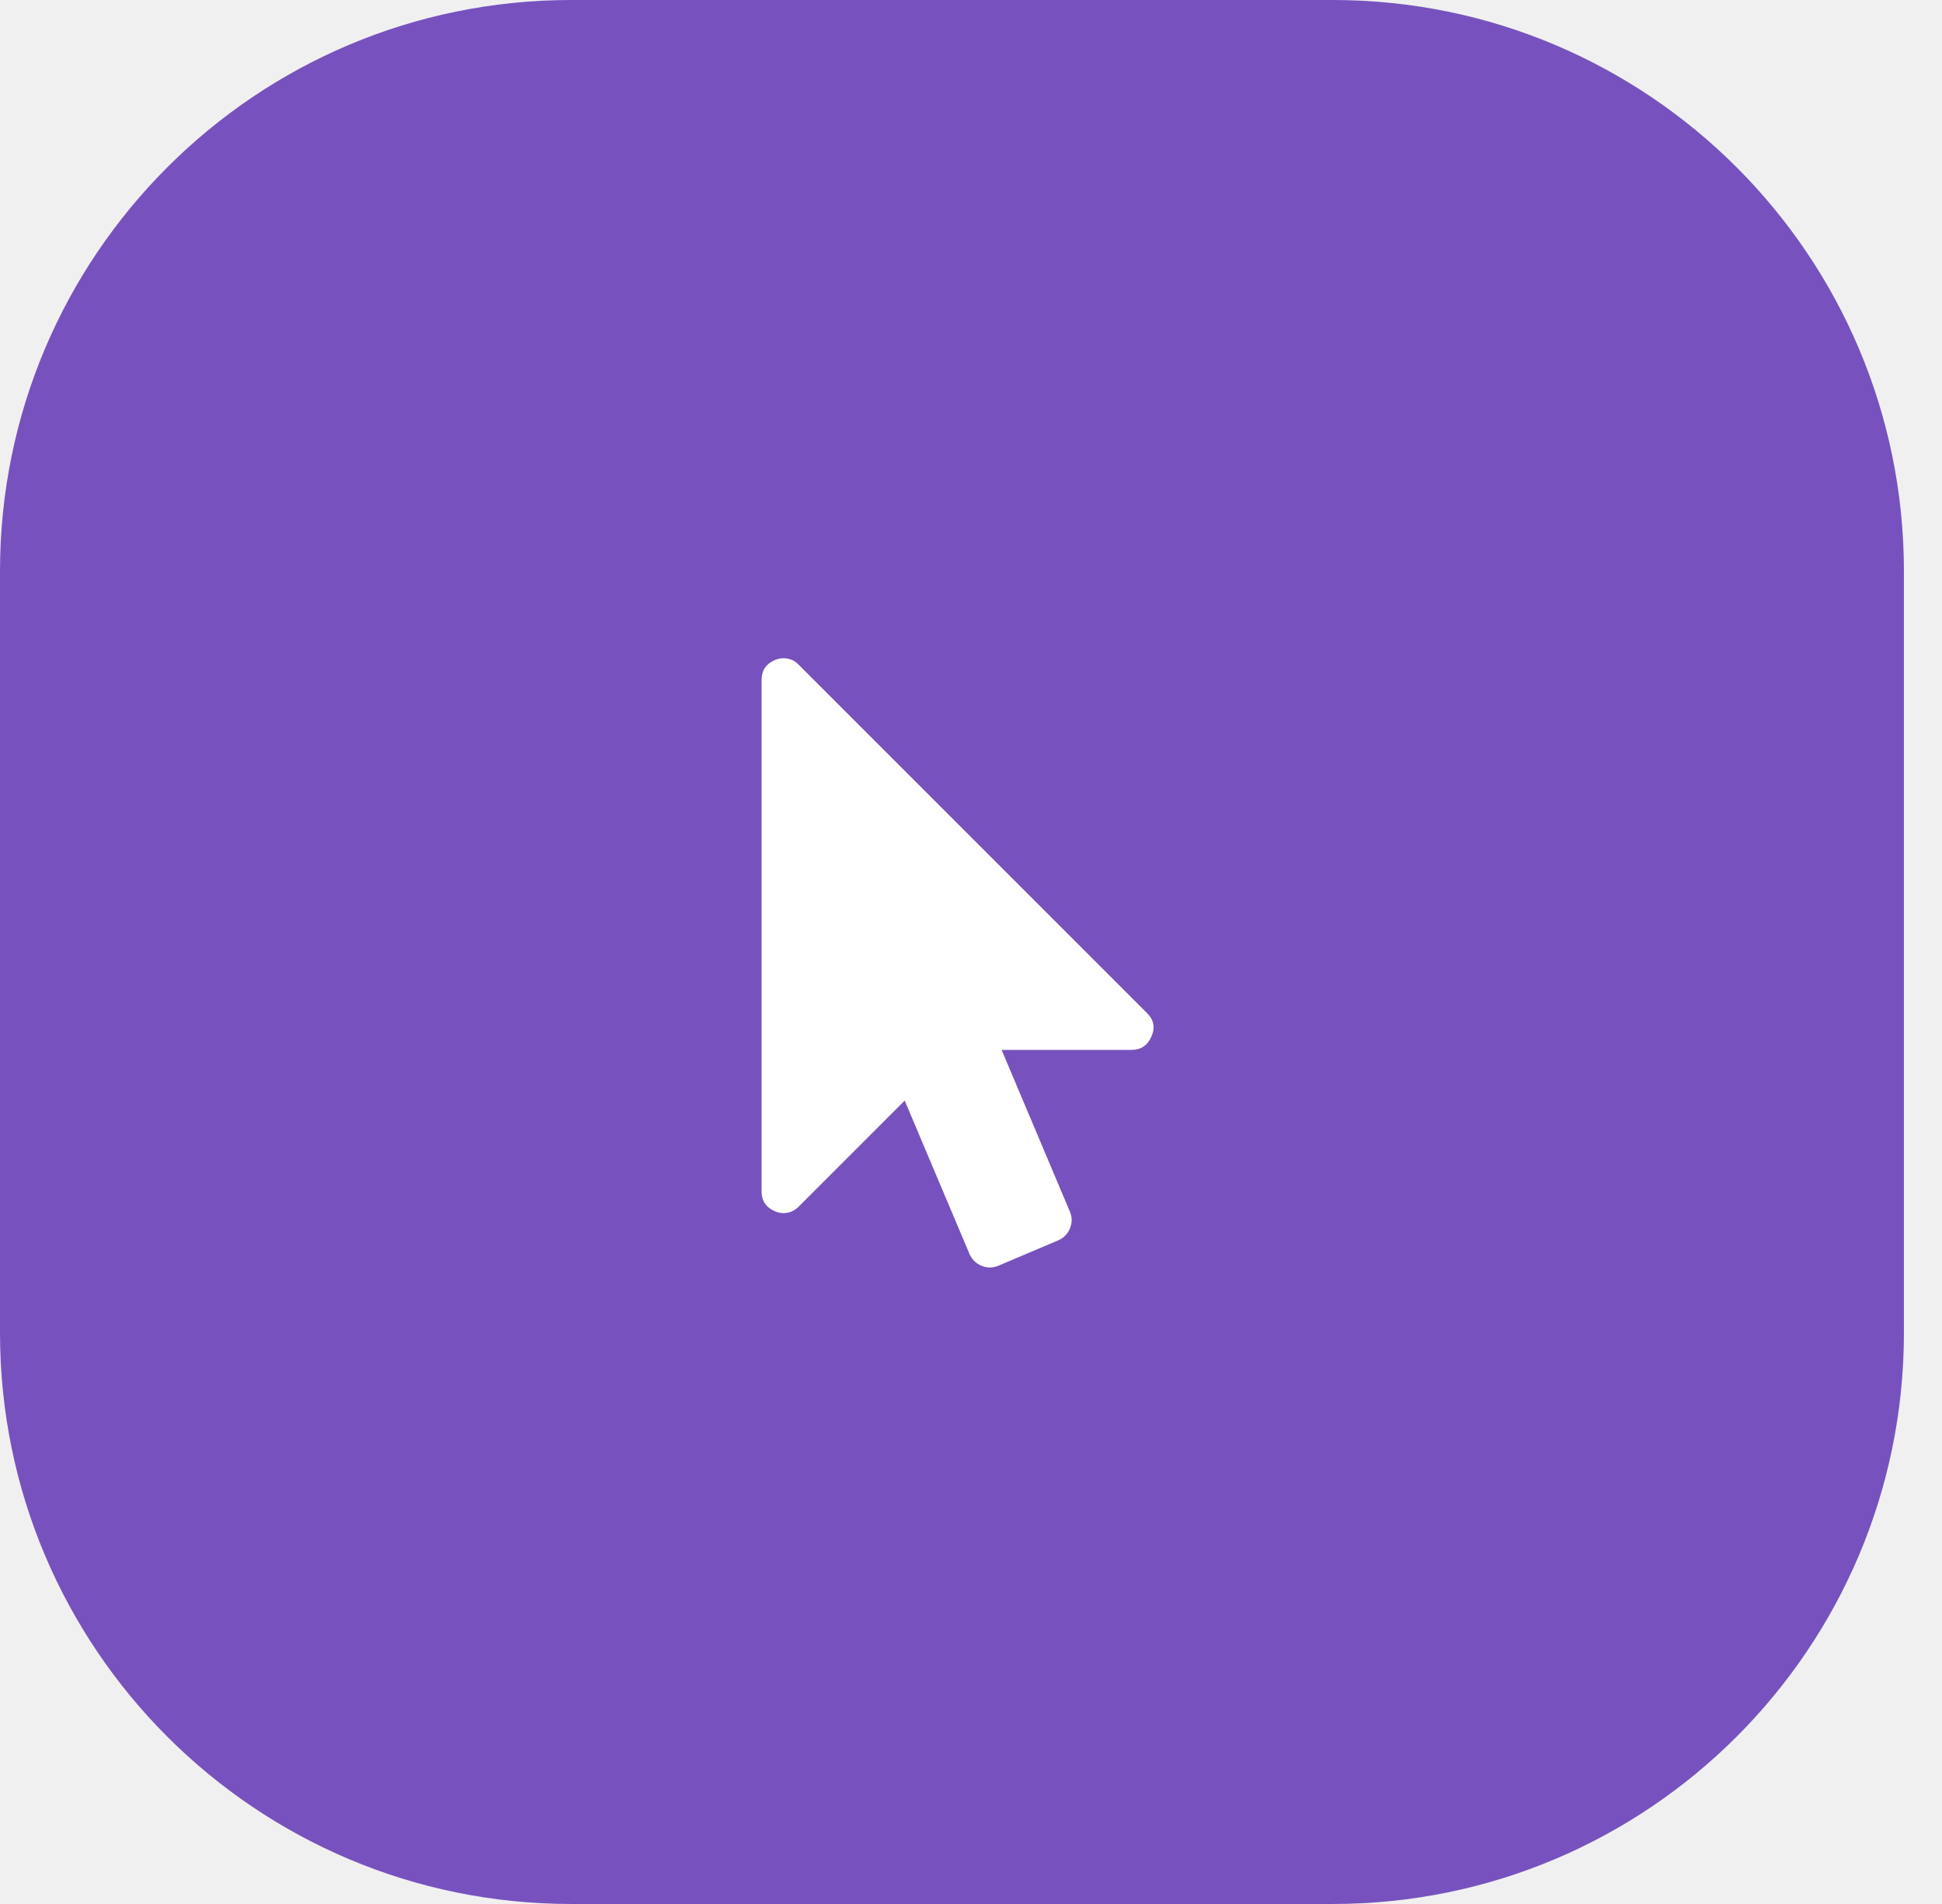
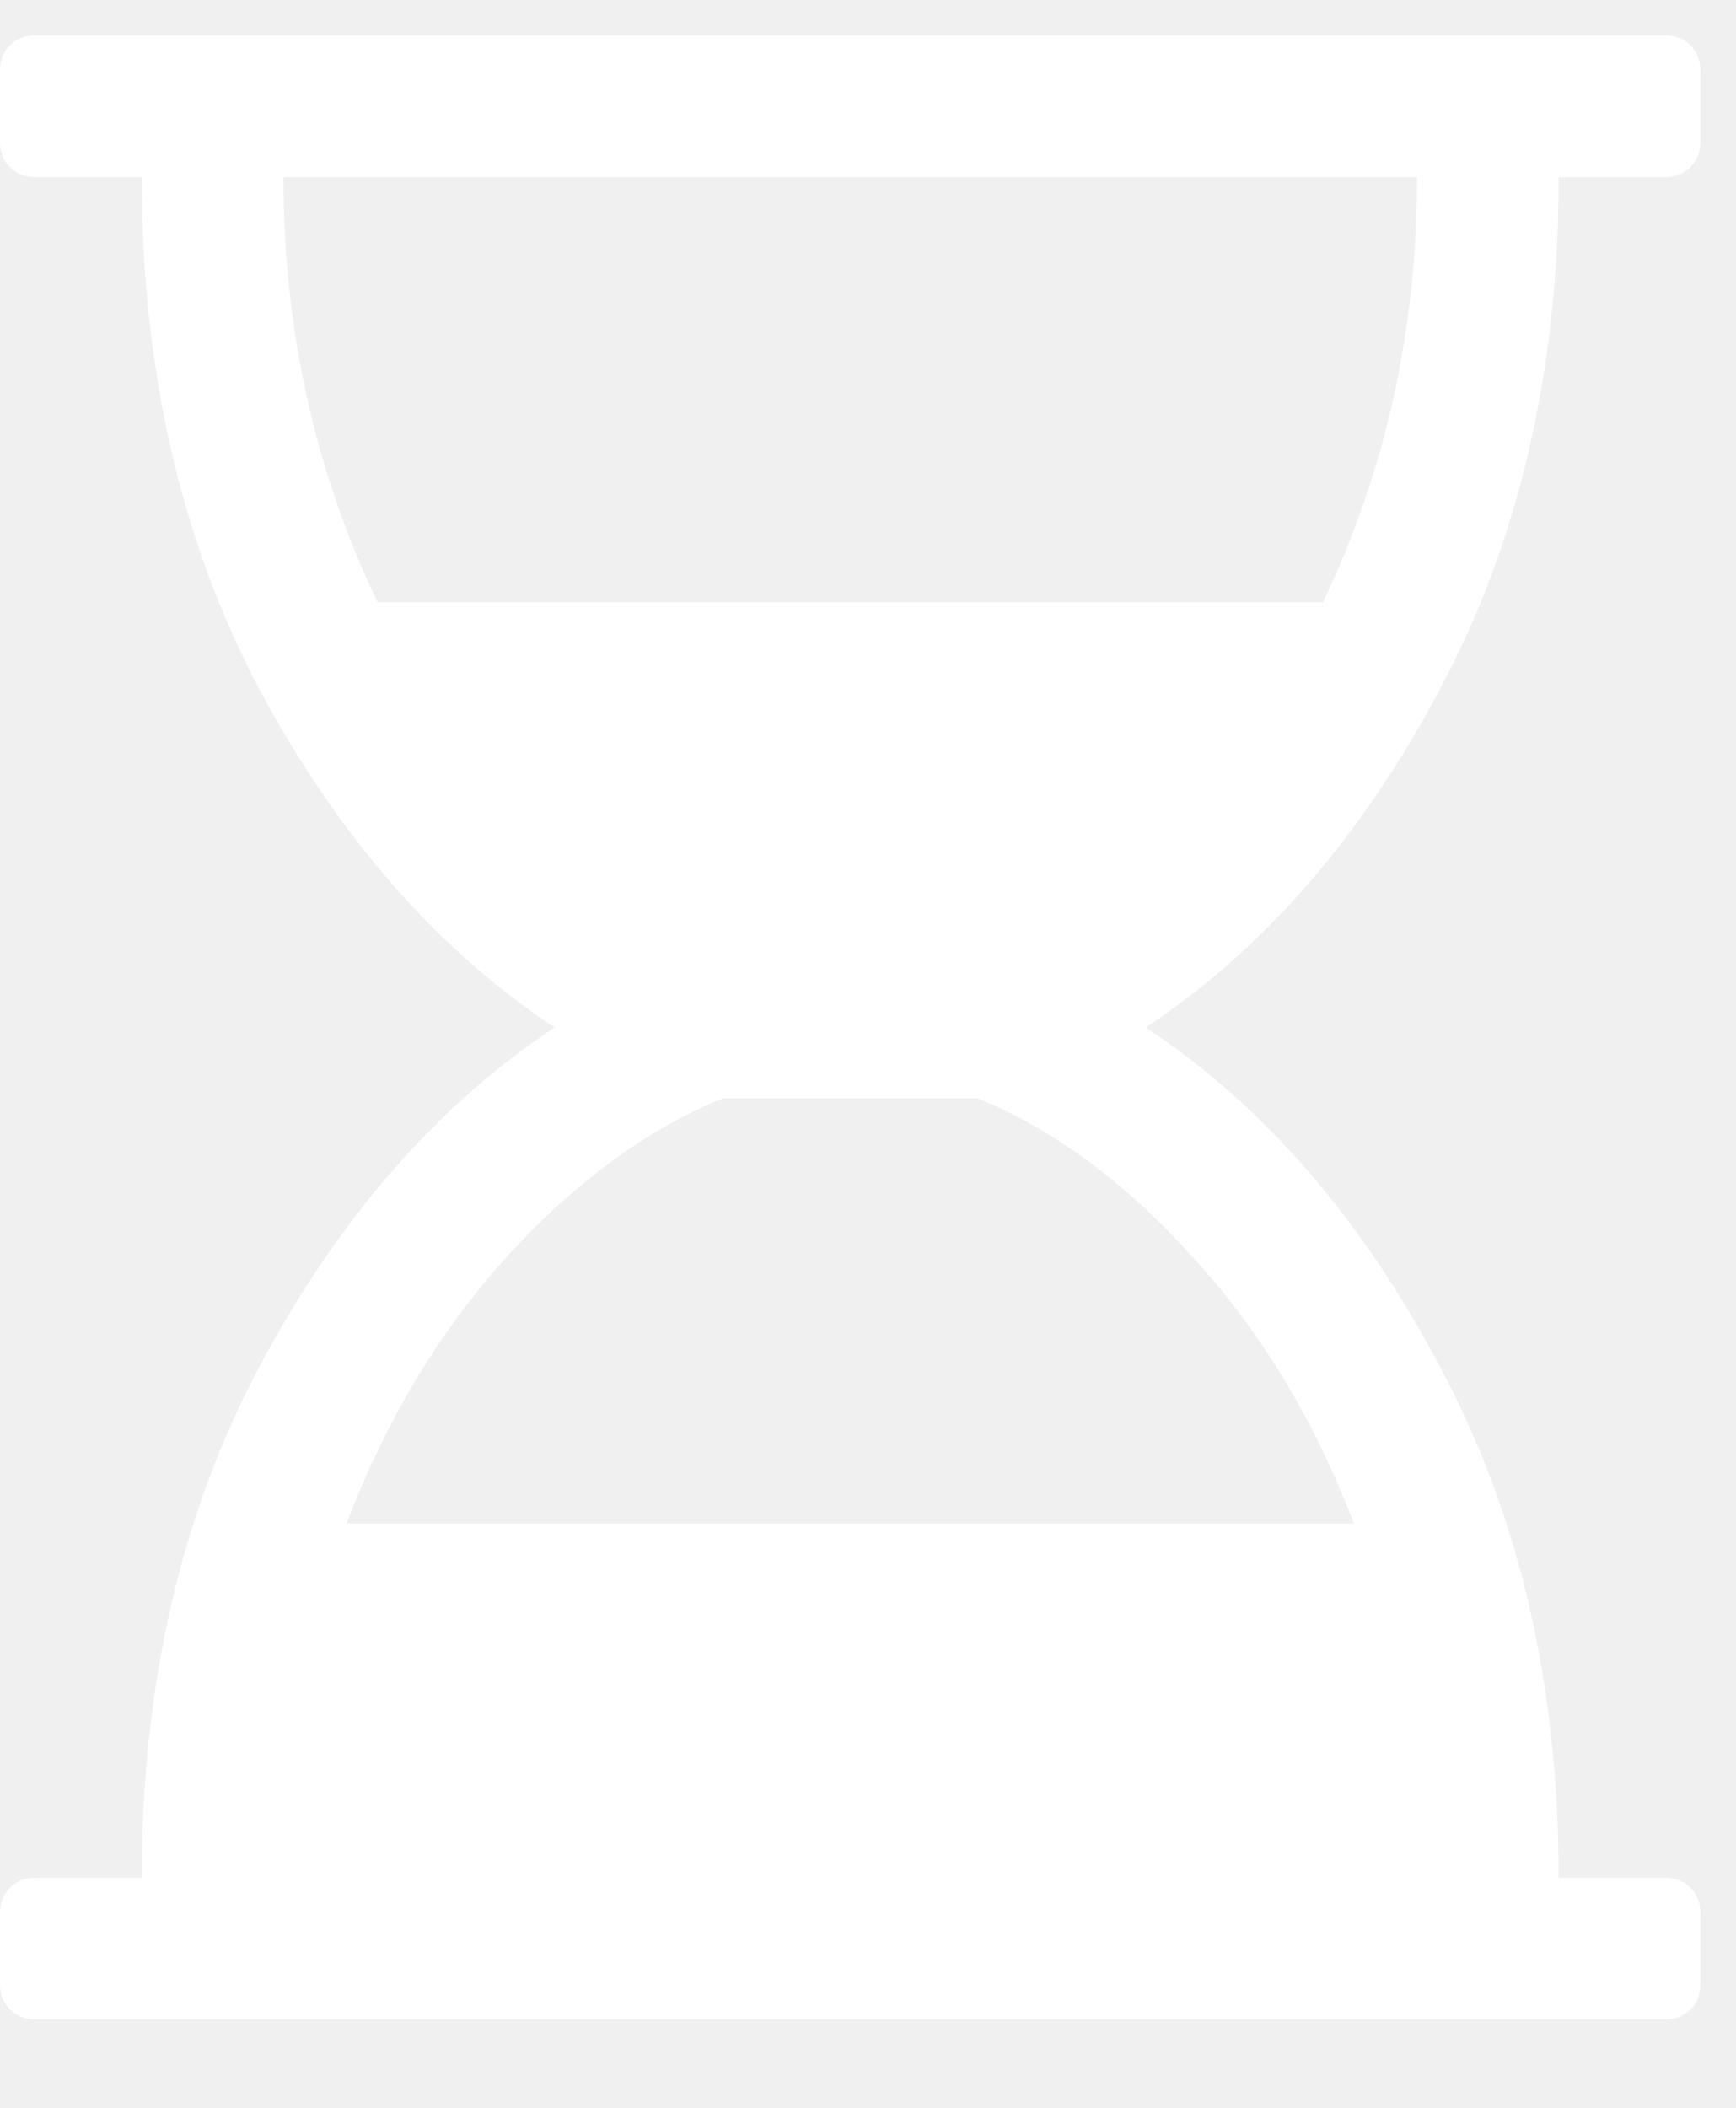
- <svg xmlns="http://www.w3.org/2000/svg" width="51" height="50" viewBox="0 0 51 50" fill="none">
-   <rect width="50" height="50" rx="15" fill="#7752BE" />
-   <path d="M30.116 26.598C30.301 26.777 30.342 26.982 30.241 27.214C30.14 27.452 29.964 27.571 29.714 27.571H26.304L28.098 31.821C28.158 31.97 28.158 32.116 28.098 32.259C28.039 32.402 27.938 32.506 27.795 32.571L26.214 33.241C26.066 33.301 25.92 33.301 25.777 33.241C25.634 33.181 25.53 33.08 25.464 32.938L23.759 28.902L20.973 31.688C20.86 31.801 20.726 31.857 20.571 31.857C20.5 31.857 20.429 31.842 20.357 31.812C20.119 31.711 20 31.536 20 31.286V17.857C20 17.607 20.119 17.431 20.357 17.33C20.429 17.301 20.5 17.286 20.571 17.286C20.732 17.286 20.866 17.342 20.973 17.455L30.116 26.598Z" fill="white" />
+ <svg xmlns="http://www.w3.org/2000/svg" width="14" height="17" viewBox="0 0 14 17" fill="none">
+   <path d="M12.571 1.429C12.571 2.982 12.253 4.357 11.616 5.554C10.985 6.744 10.194 7.655 9.241 8.286C10.194 8.917 10.985 9.83 11.616 11.027C12.253 12.217 12.571 13.589 12.571 15.143H13.429C13.512 15.143 13.58 15.17 13.634 15.223C13.688 15.277 13.714 15.345 13.714 15.429V16C13.714 16.083 13.688 16.152 13.634 16.205C13.58 16.259 13.512 16.286 13.429 16.286H0.286C0.202 16.286 0.134 16.259 0.08 16.205C0.027 16.152 0 16.083 0 16V15.429C0 15.345 0.027 15.277 0.08 15.223C0.134 15.17 0.202 15.143 0.286 15.143H1.143C1.143 13.589 1.458 12.217 2.089 11.027C2.726 9.83 3.521 8.917 4.473 8.286C3.521 7.655 2.726 6.744 2.089 5.554C1.458 4.357 1.143 2.982 1.143 1.429H0.286C0.202 1.429 0.134 1.402 0.08 1.348C0.027 1.295 0 1.226 0 1.143V0.571C0 0.488 0.027 0.42 0.08 0.366C0.134 0.312 0.202 0.286 0.286 0.286H13.429C13.512 0.286 13.58 0.312 13.634 0.366C13.688 0.42 13.714 0.488 13.714 0.571V1.143C13.714 1.226 13.688 1.295 13.634 1.348C13.58 1.402 13.512 1.429 13.429 1.429H12.571ZM11.429 1.429H2.286C2.286 2.655 2.539 3.798 3.045 4.857H10.67C11.176 3.798 11.429 2.655 11.429 1.429ZM10.92 12.286C10.598 11.446 10.164 10.729 9.616 10.134C9.074 9.533 8.497 9.107 7.884 8.857H5.83C5.217 9.107 4.637 9.533 4.089 10.134C3.548 10.729 3.116 11.446 2.795 12.286H10.92Z" fill="white" />
</svg>
